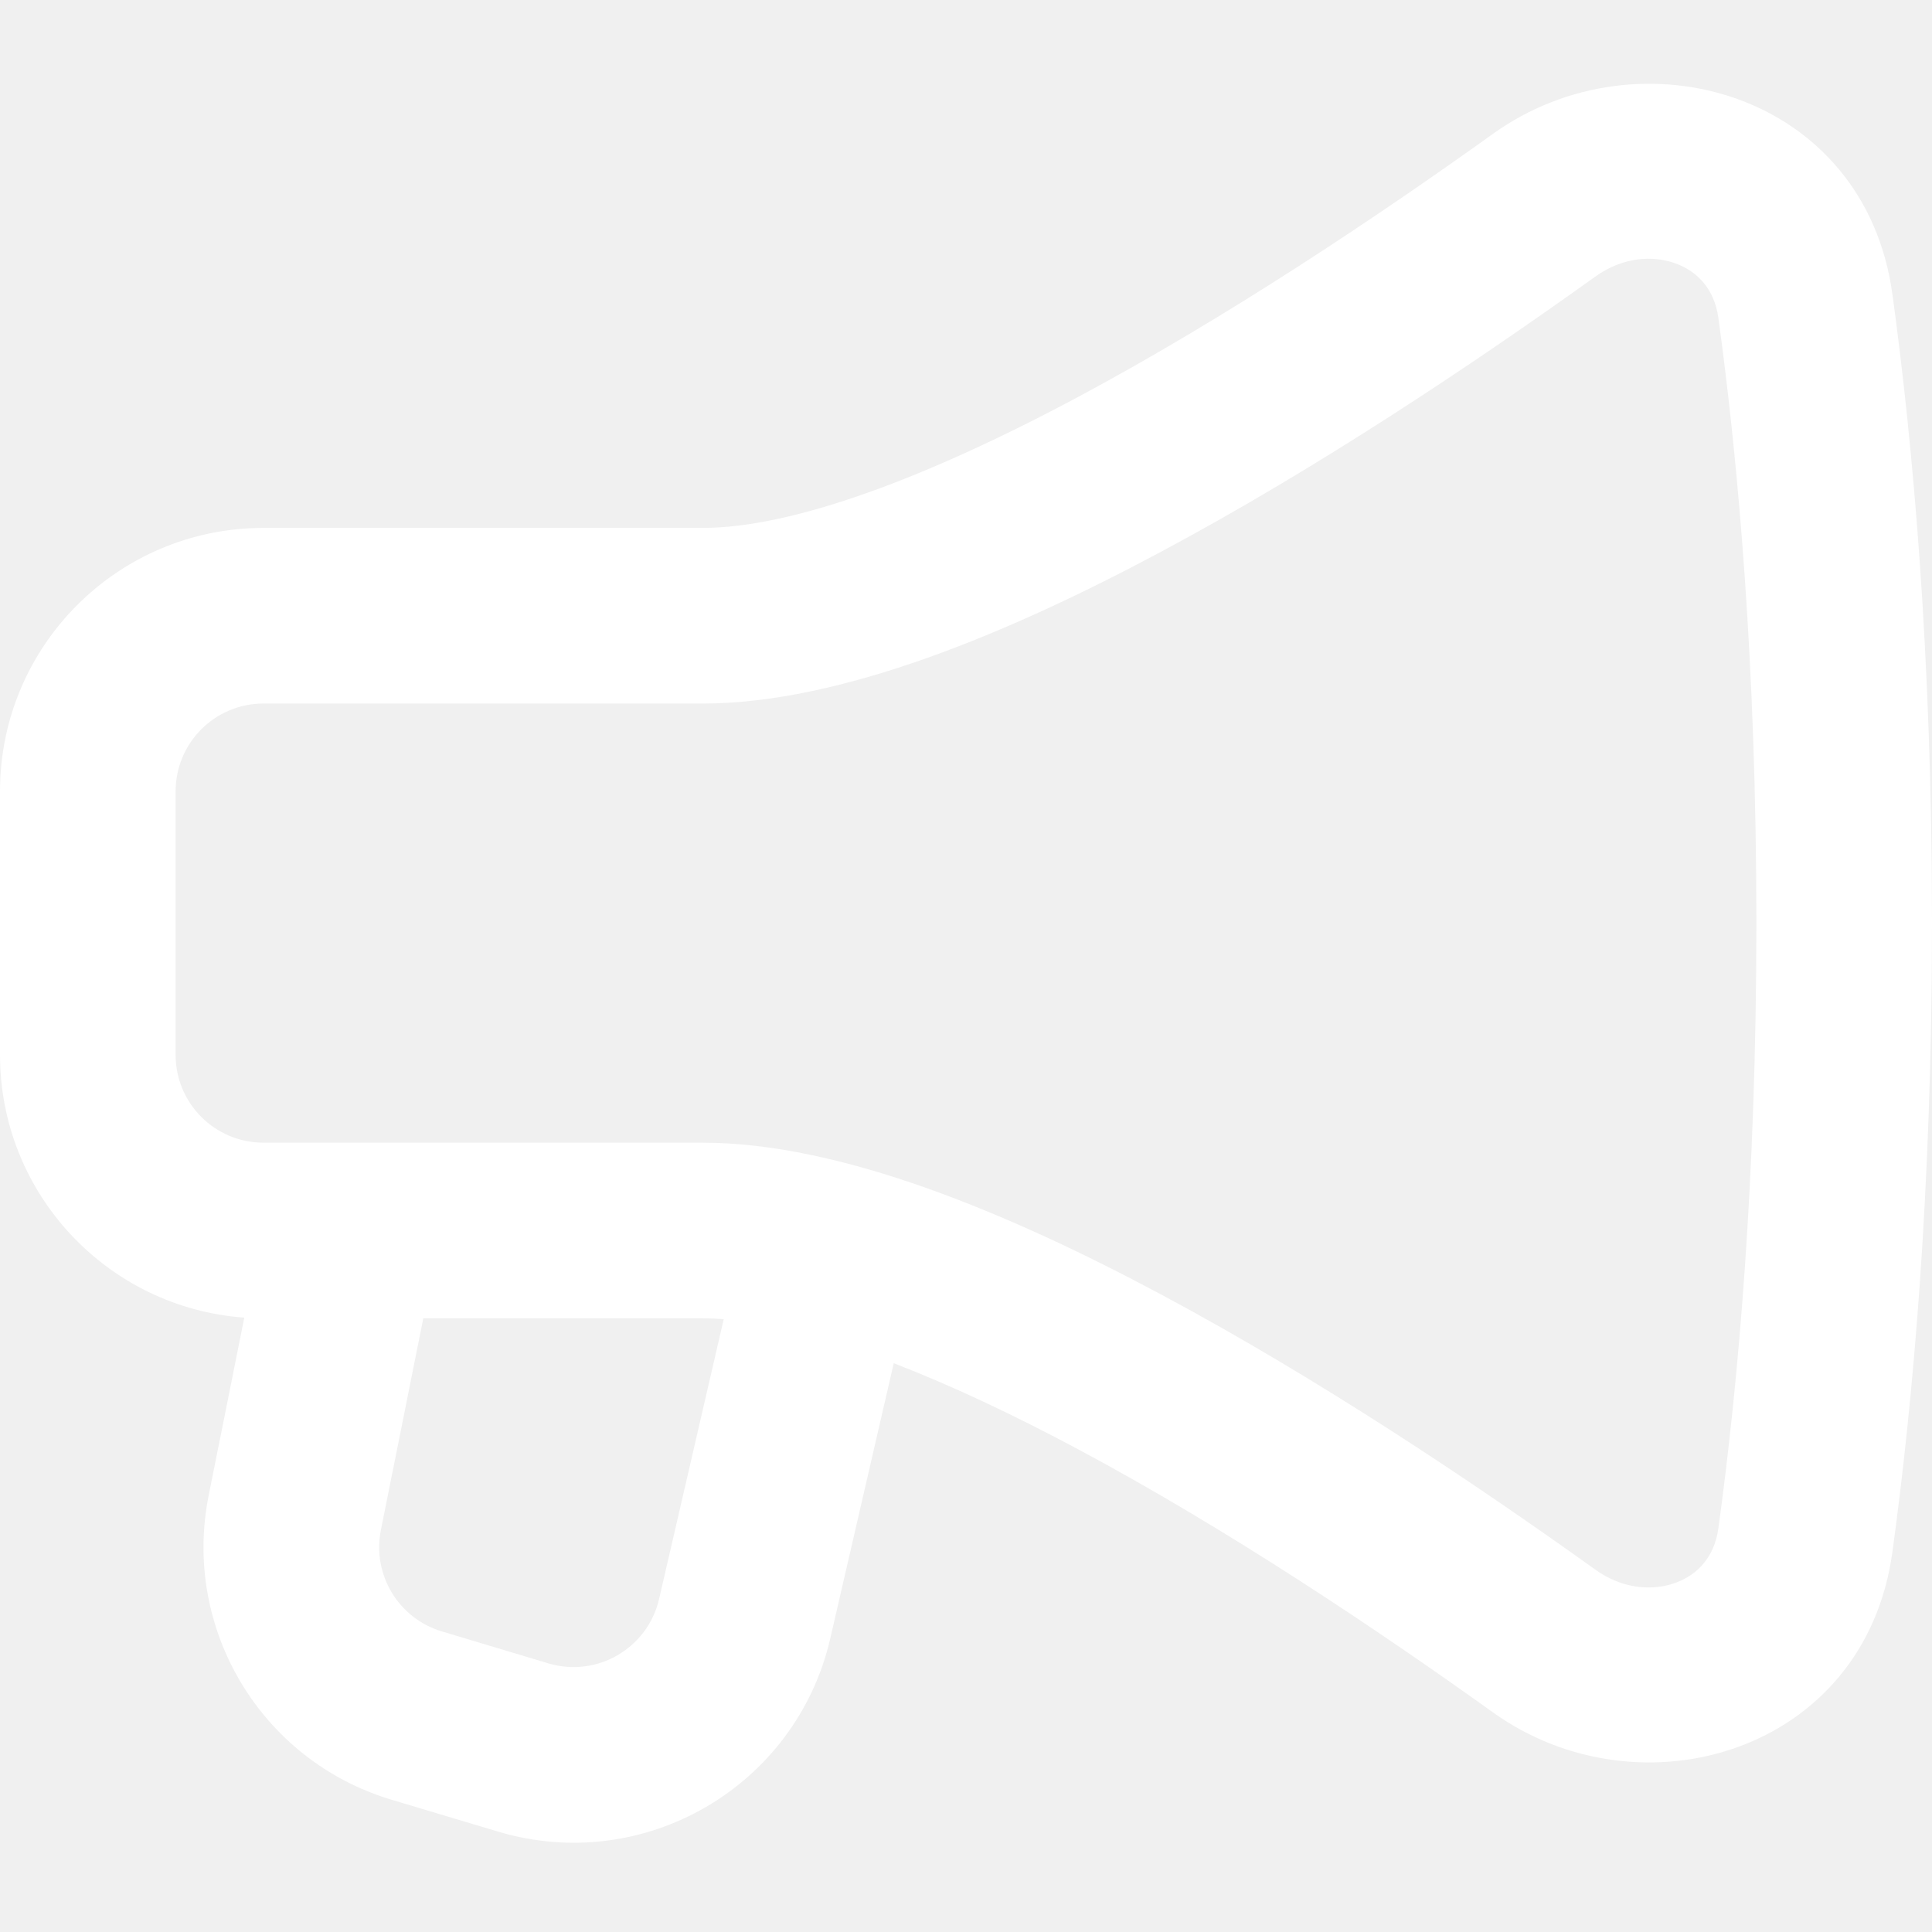
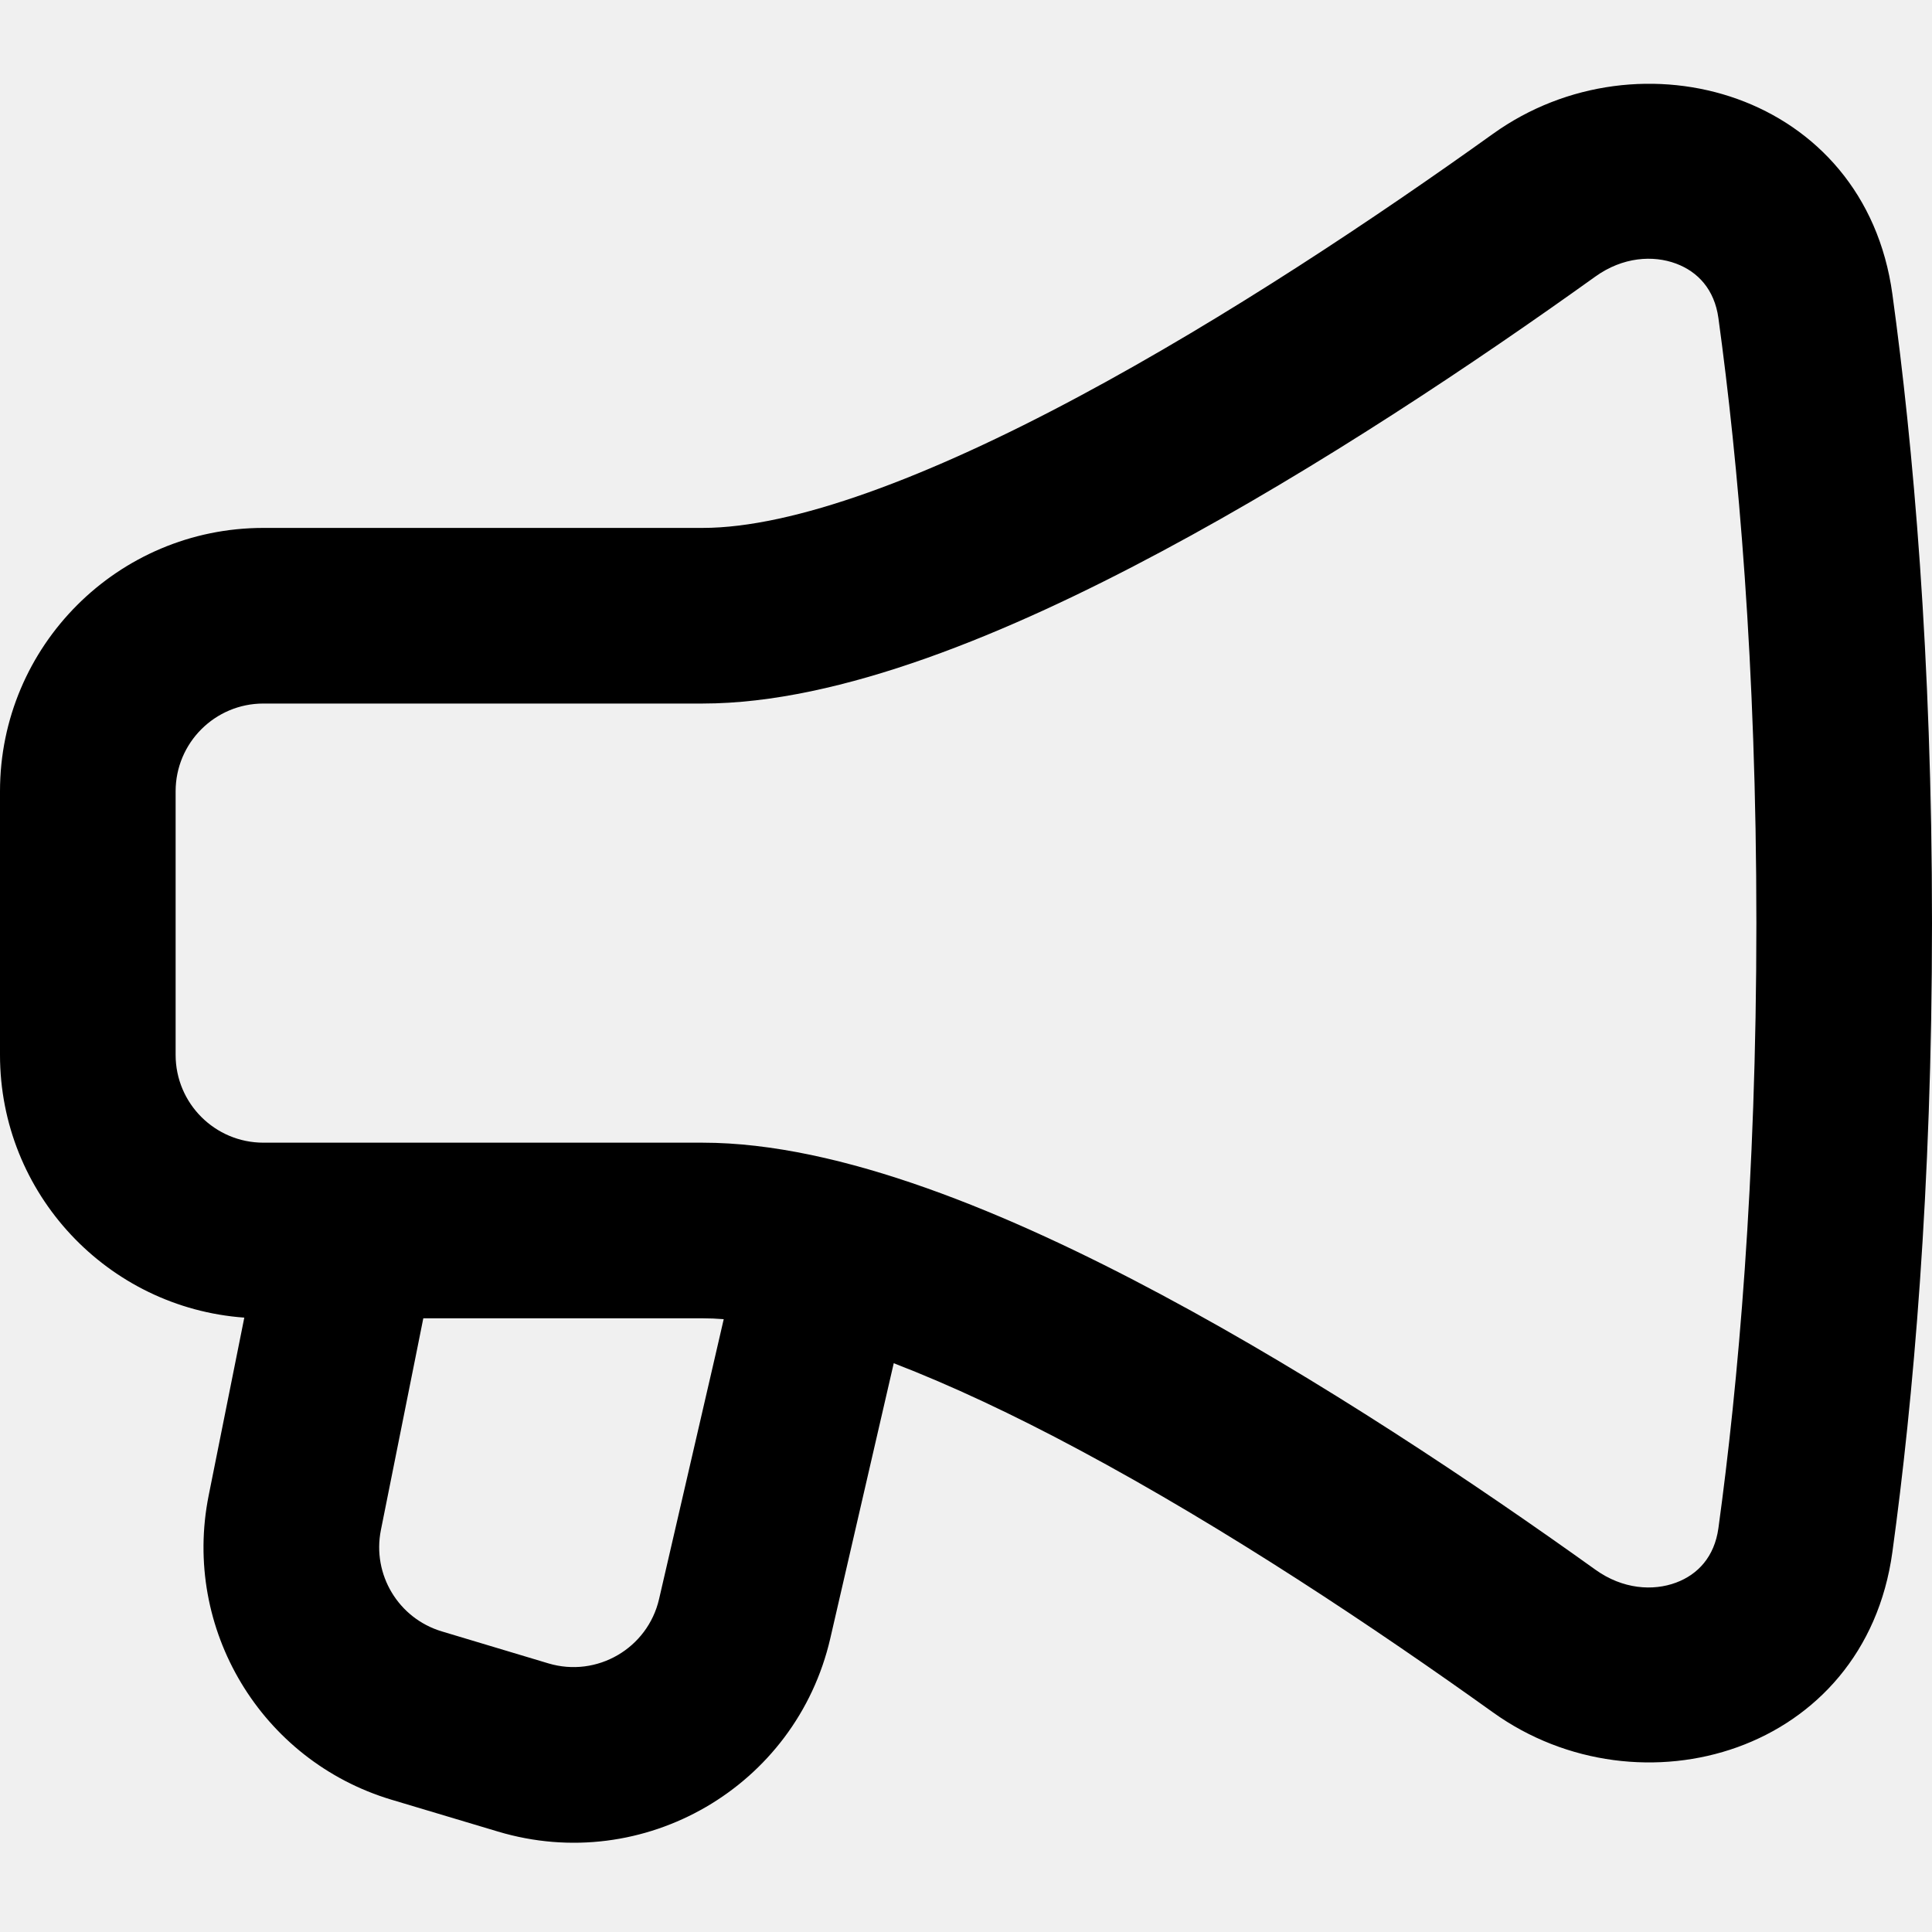
<svg xmlns="http://www.w3.org/2000/svg" width="20" height="20" viewBox="0 0 20 20" fill="none">
-   <path fill-rule="evenodd" clip-rule="evenodd" d="M19.59 3.046C19.305 0.962 16.977 0.295 15.456 1.385C14.251 2.248 12.7 3.285 11.172 4.103C9.602 4.944 8.21 5.465 7.273 5.465H2.727C1.221 5.465 0 6.686 0 8.192V10.92C0 12.359 1.115 13.538 2.529 13.64L2.16 15.482C1.884 16.862 2.703 18.225 4.051 18.63L5.154 18.96C6.663 19.413 8.24 18.497 8.595 16.961L9.252 14.112C9.844 14.34 10.491 14.644 11.172 15.009C12.7 15.826 14.251 16.864 15.456 17.727C16.977 18.817 19.305 18.149 19.59 16.066C19.804 14.507 20 12.322 20 9.556C20 6.79 19.804 4.605 19.59 3.046ZM16.515 2.863C16.799 2.659 17.113 2.64 17.351 2.729C17.576 2.813 17.748 2.996 17.789 3.293C17.992 4.774 18.182 6.876 18.182 9.556C18.182 12.236 17.992 14.338 17.789 15.819C17.748 16.116 17.576 16.299 17.351 16.383C17.113 16.472 16.799 16.453 16.515 16.249C15.28 15.364 13.657 14.276 12.03 13.406C10.446 12.558 8.702 11.829 7.273 11.829H2.727C2.225 11.829 1.818 11.422 1.818 10.92V8.192C1.818 7.69 2.225 7.283 2.727 7.283H7.273C8.702 7.283 10.446 6.554 12.03 5.706C13.657 4.836 15.28 3.748 16.515 2.863ZM7.492 13.656C7.416 13.65 7.343 13.647 7.273 13.647H4.382L3.943 15.839C3.851 16.299 4.124 16.753 4.573 16.888L5.676 17.219C6.179 17.37 6.705 17.064 6.823 16.552L7.492 13.656Z" fill="white" />
+   <path fill-rule="evenodd" clip-rule="evenodd" d="M19.59 3.046C19.305 0.962 16.977 0.295 15.456 1.385C14.251 2.248 12.7 3.285 11.172 4.103C9.602 4.944 8.21 5.465 7.273 5.465H2.727C1.221 5.465 0 6.686 0 8.192V10.92C0 12.359 1.115 13.538 2.529 13.64L2.16 15.482C1.884 16.862 2.703 18.225 4.051 18.63L5.154 18.96C6.663 19.413 8.24 18.497 8.595 16.961L9.252 14.112C9.844 14.34 10.491 14.644 11.172 15.009C12.7 15.826 14.251 16.864 15.456 17.727C16.977 18.817 19.305 18.149 19.59 16.066C19.804 14.507 20 12.322 20 9.556C20 6.79 19.804 4.605 19.59 3.046ZM16.515 2.863C16.799 2.659 17.113 2.64 17.351 2.729C17.576 2.813 17.748 2.996 17.789 3.293C17.992 4.774 18.182 6.876 18.182 9.556C18.182 12.236 17.992 14.338 17.789 15.819C17.748 16.116 17.576 16.299 17.351 16.383C17.113 16.472 16.799 16.453 16.515 16.249C15.28 15.364 13.657 14.276 12.03 13.406C10.446 12.558 8.702 11.829 7.273 11.829H2.727C2.225 11.829 1.818 11.422 1.818 10.92V8.192C1.818 7.69 2.225 7.283 2.727 7.283H7.273C8.702 7.283 10.446 6.554 12.03 5.706C13.657 4.836 15.28 3.748 16.515 2.863ZM7.492 13.656C7.416 13.65 7.343 13.647 7.273 13.647H4.382L3.943 15.839C3.851 16.299 4.124 16.753 4.573 16.888L5.676 17.219C6.179 17.37 6.705 17.064 6.823 16.552L7.492 13.656Z" fill="currentColor" />
</svg>
